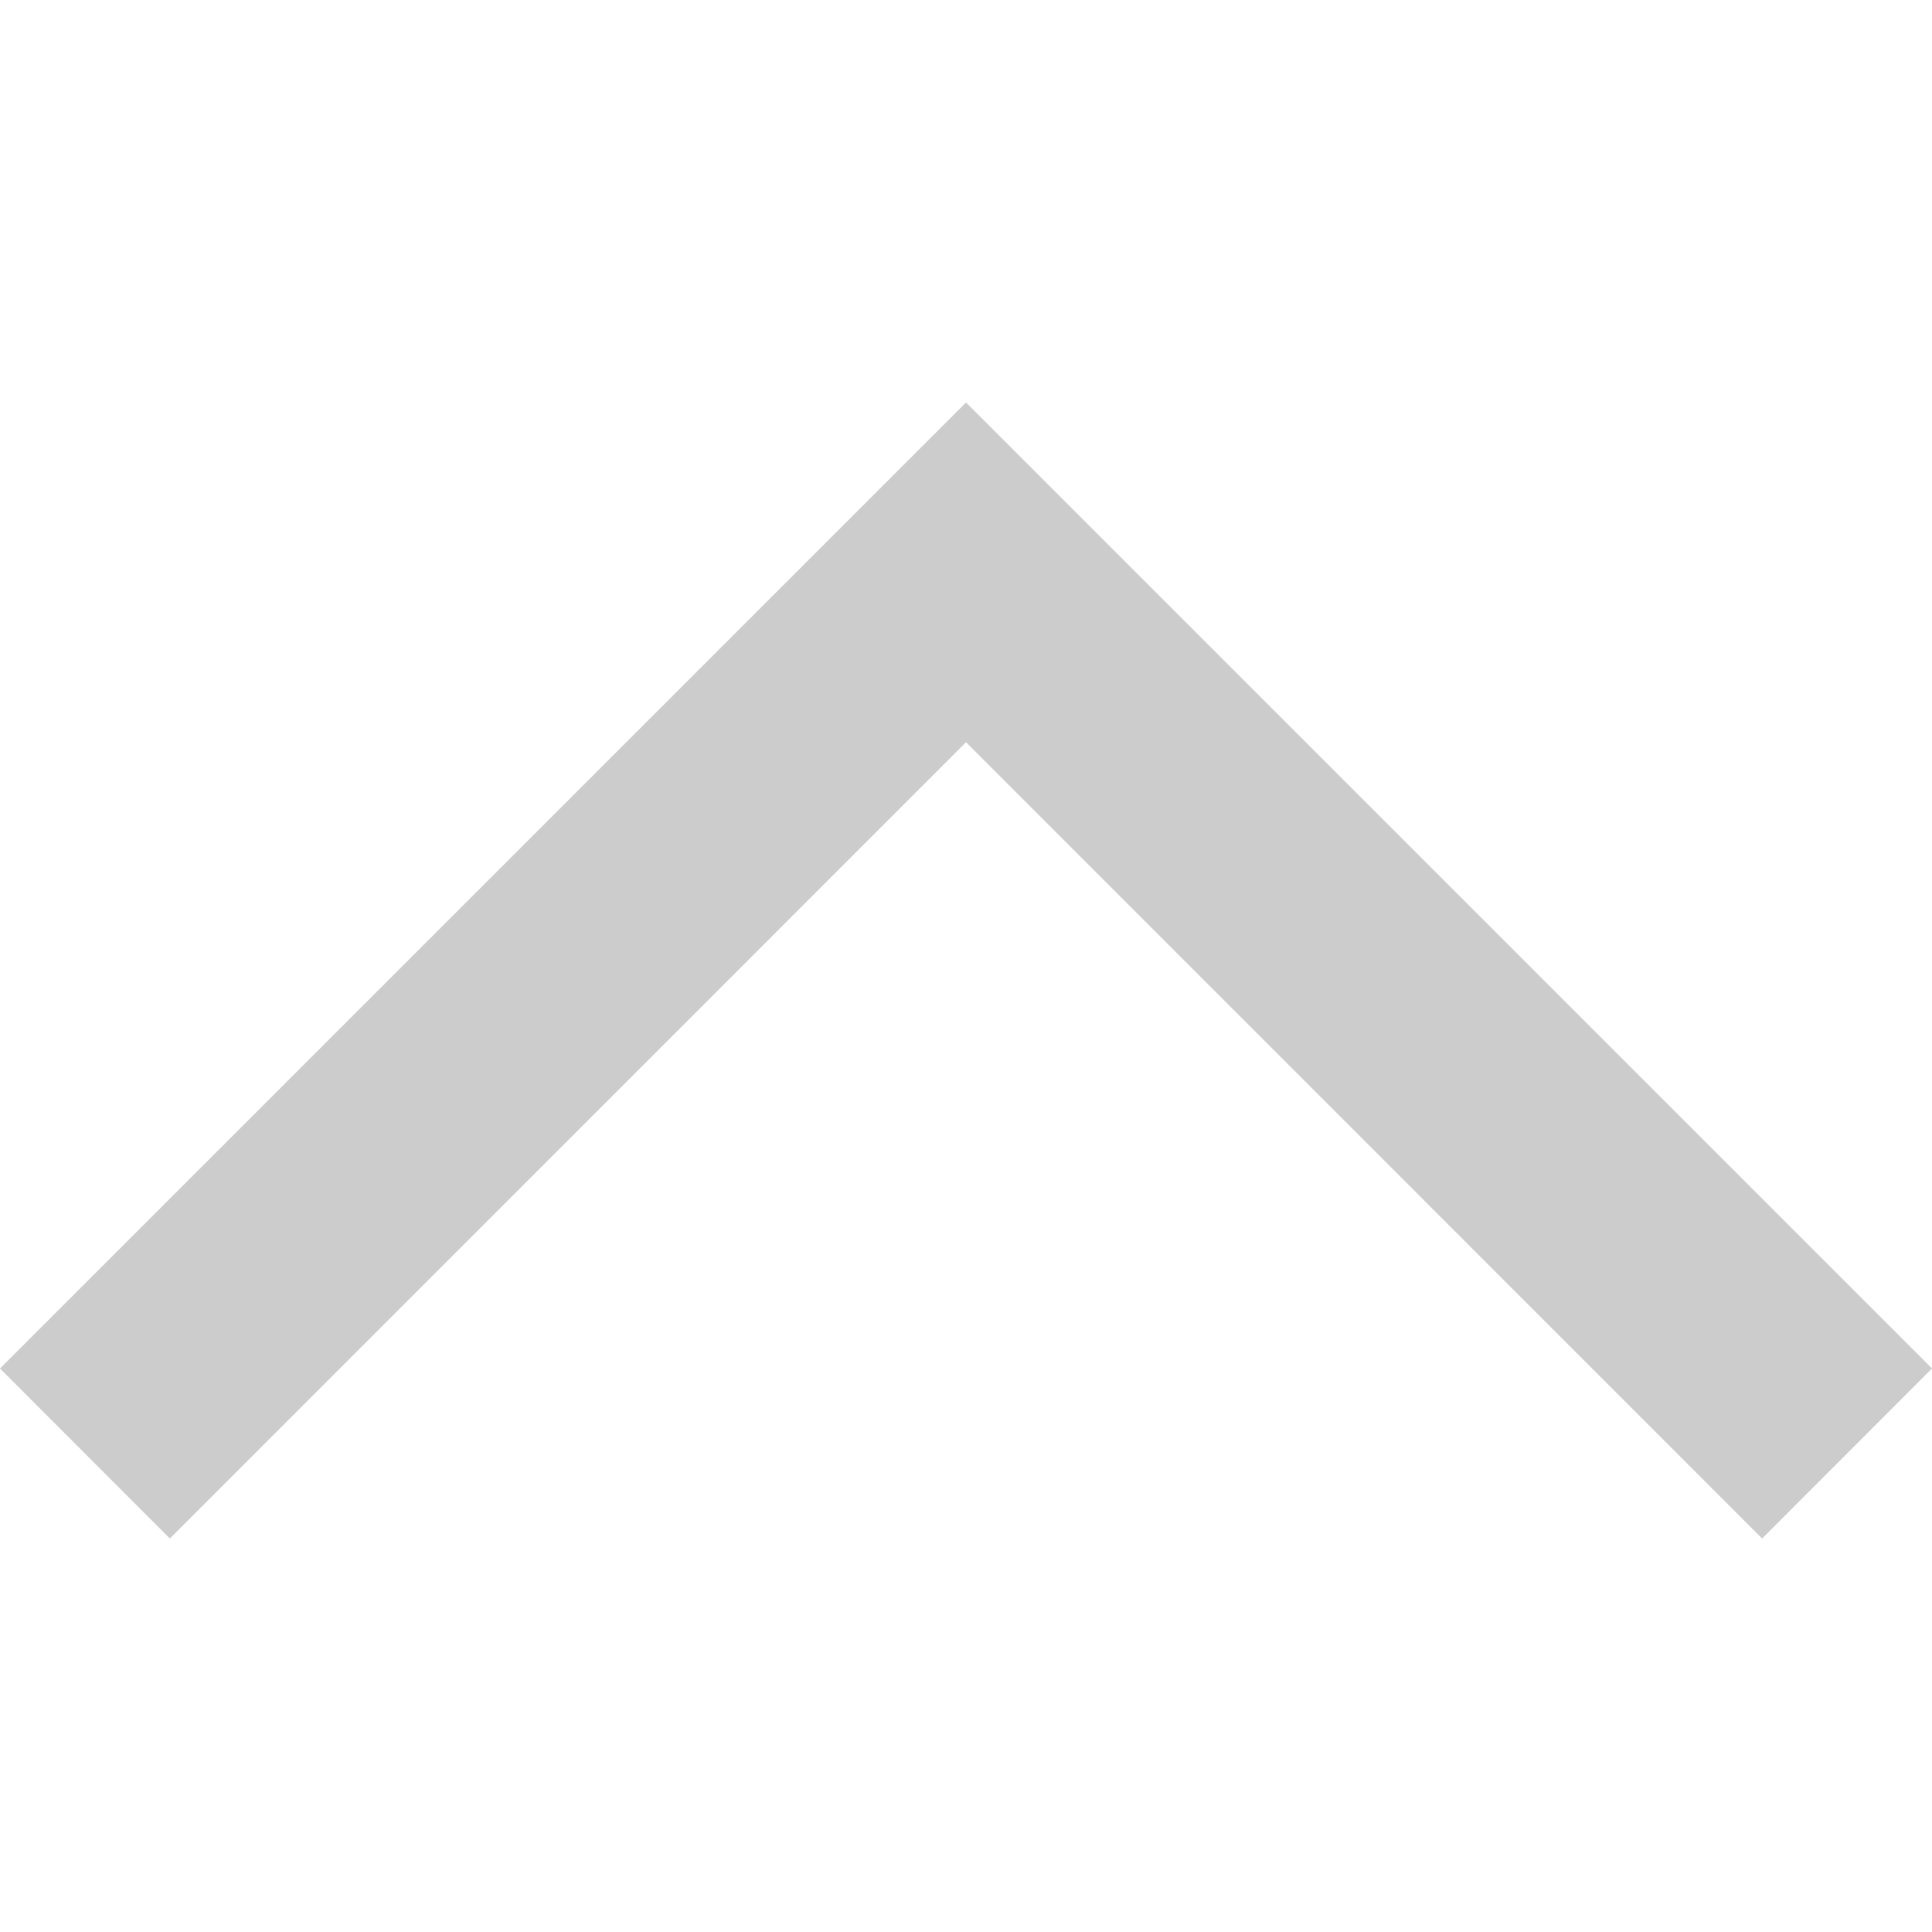
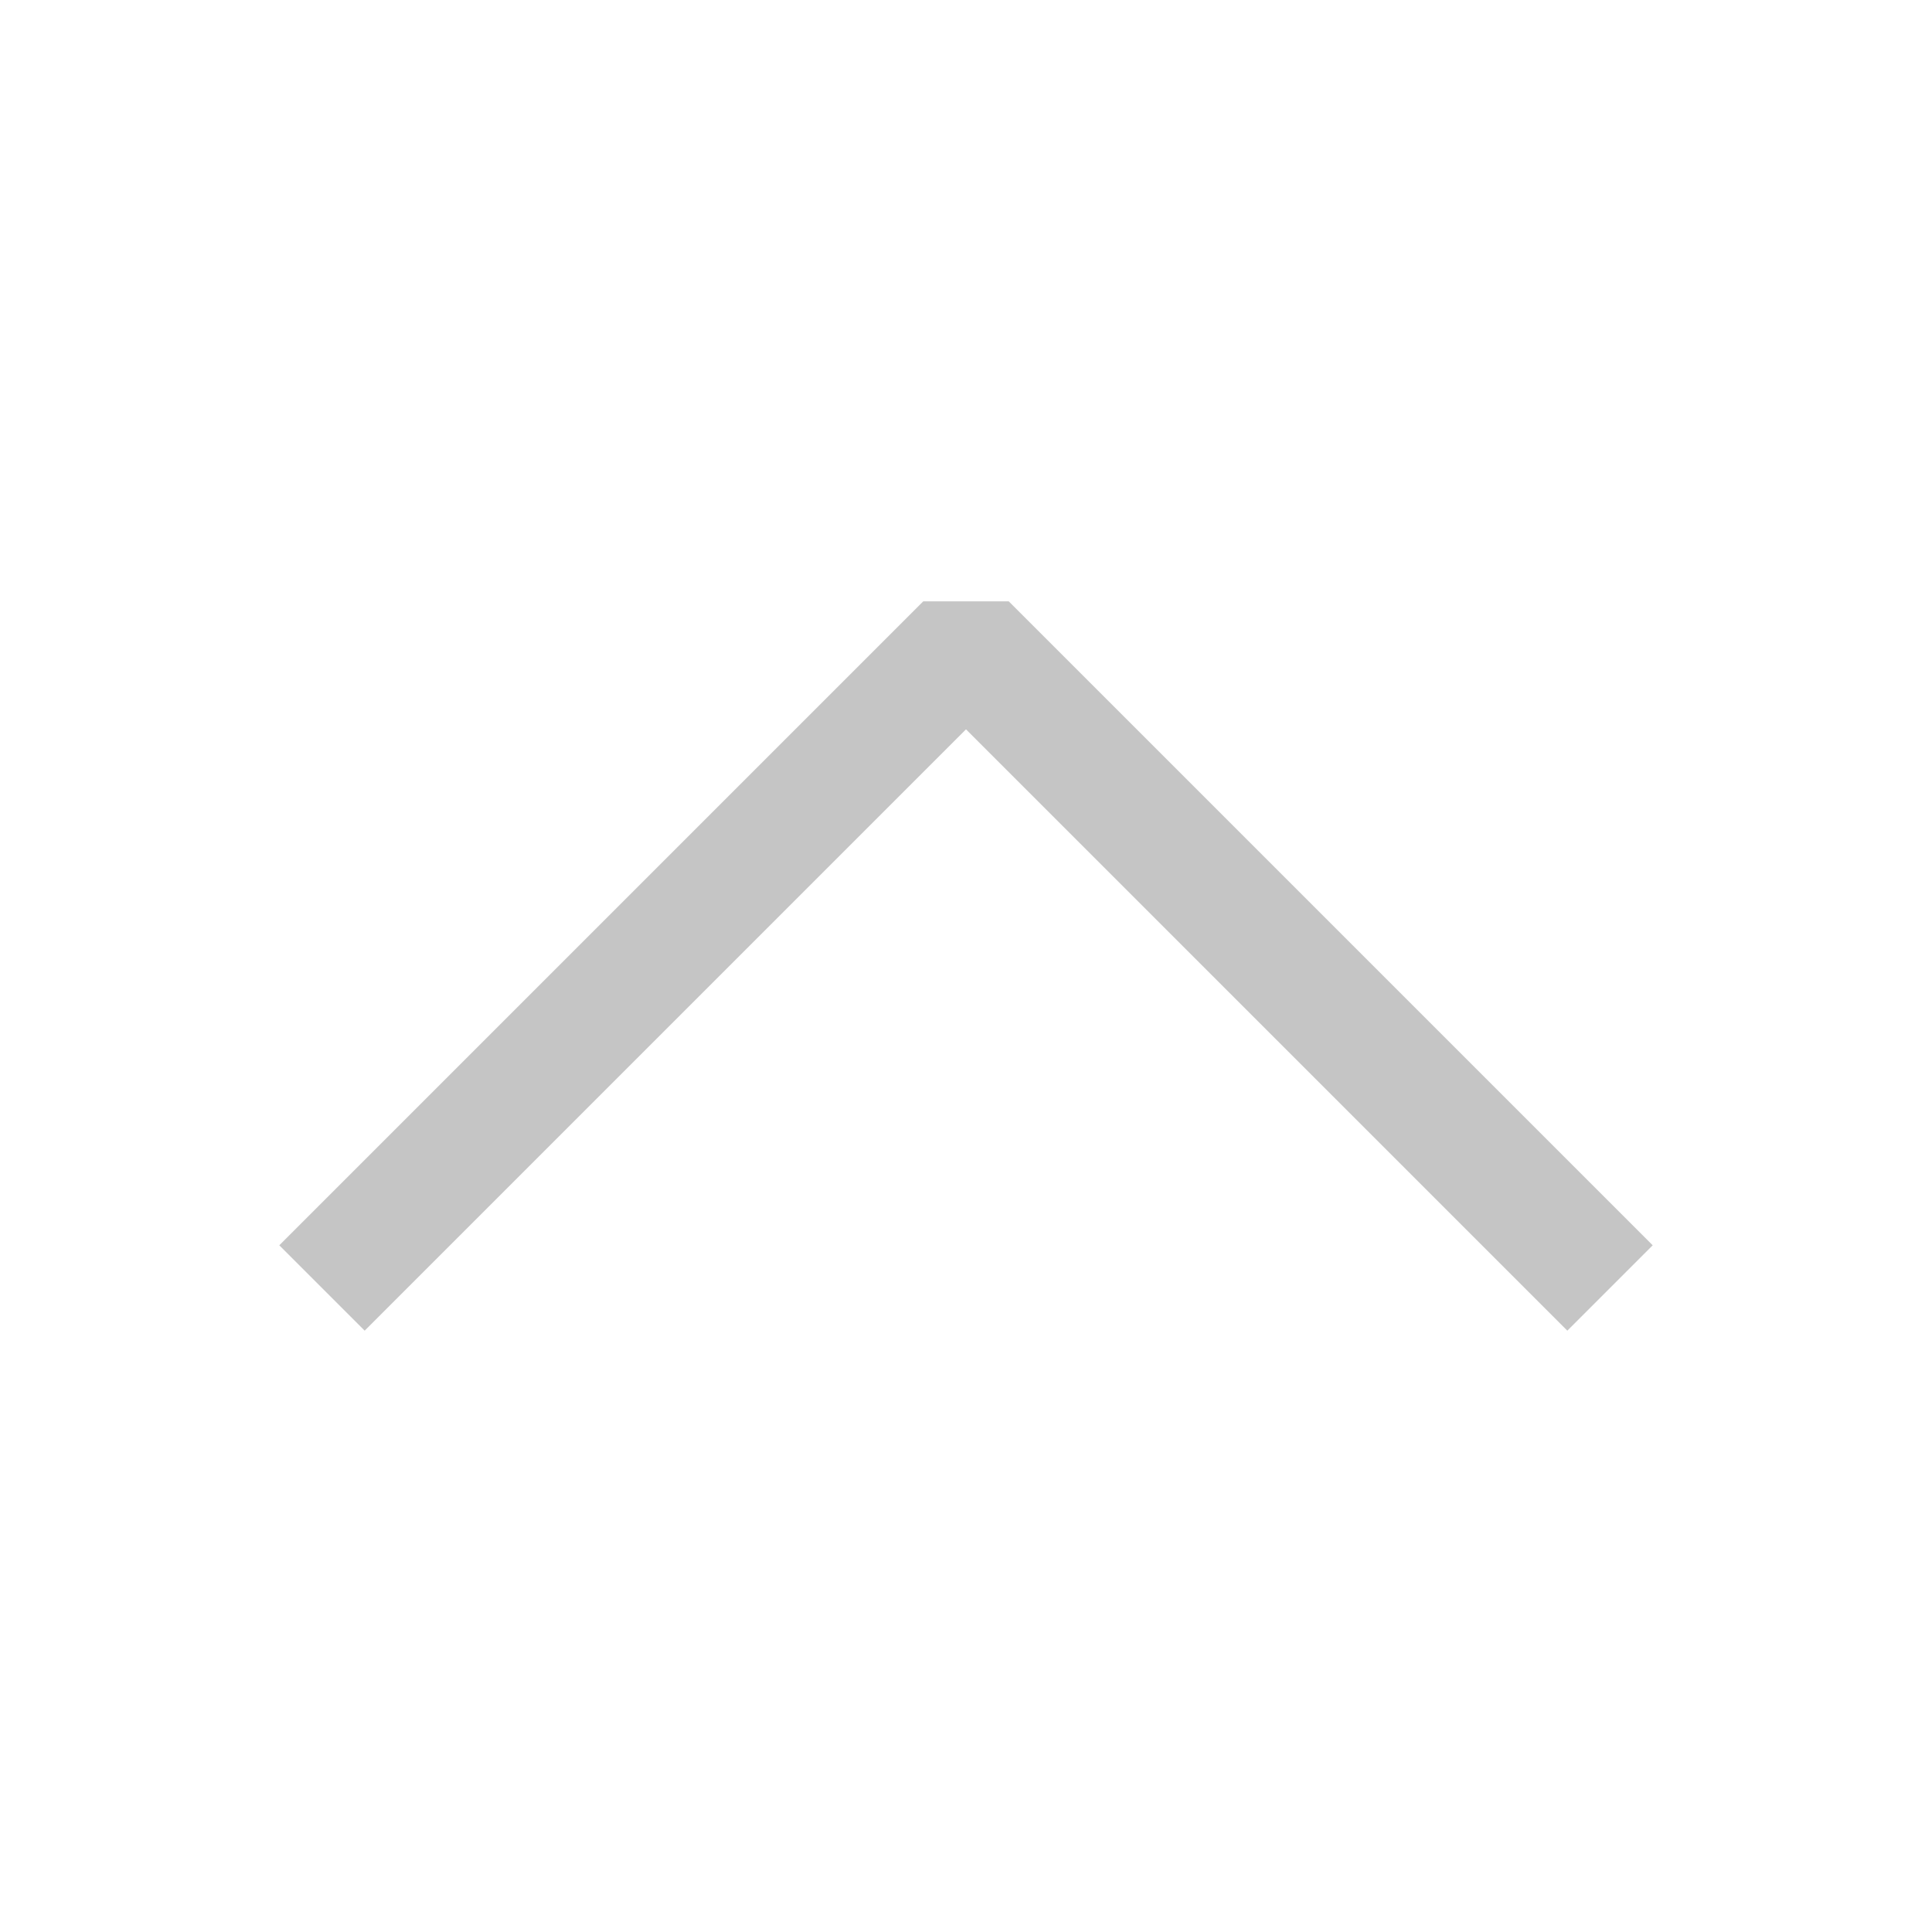
- <svg xmlns="http://www.w3.org/2000/svg" width="12" height="12" viewBox="0 0 12 12" fill="none">
-   <path d="M8.5 0L9.556 1.055L4.61 6L9.556 10.945L8.5 12L2.5 6L8.5 0Z" fill="#CCCCCC" transform="rotate(90, 6, 6)" />
+ <svg xmlns="http://www.w3.org/2000/svg" width="16" height="16" viewBox="0 0 16 16" fill="none">
+   <path fill-rule="evenodd" clip-rule="evenodd" d="M8 6.04L3.02 11.02L2.313 10.313L7.646 4.98L8.354 4.98L13.687 10.313L12.98 11.02L8 6.04Z" fill="#C5C5C5" />
</svg>
